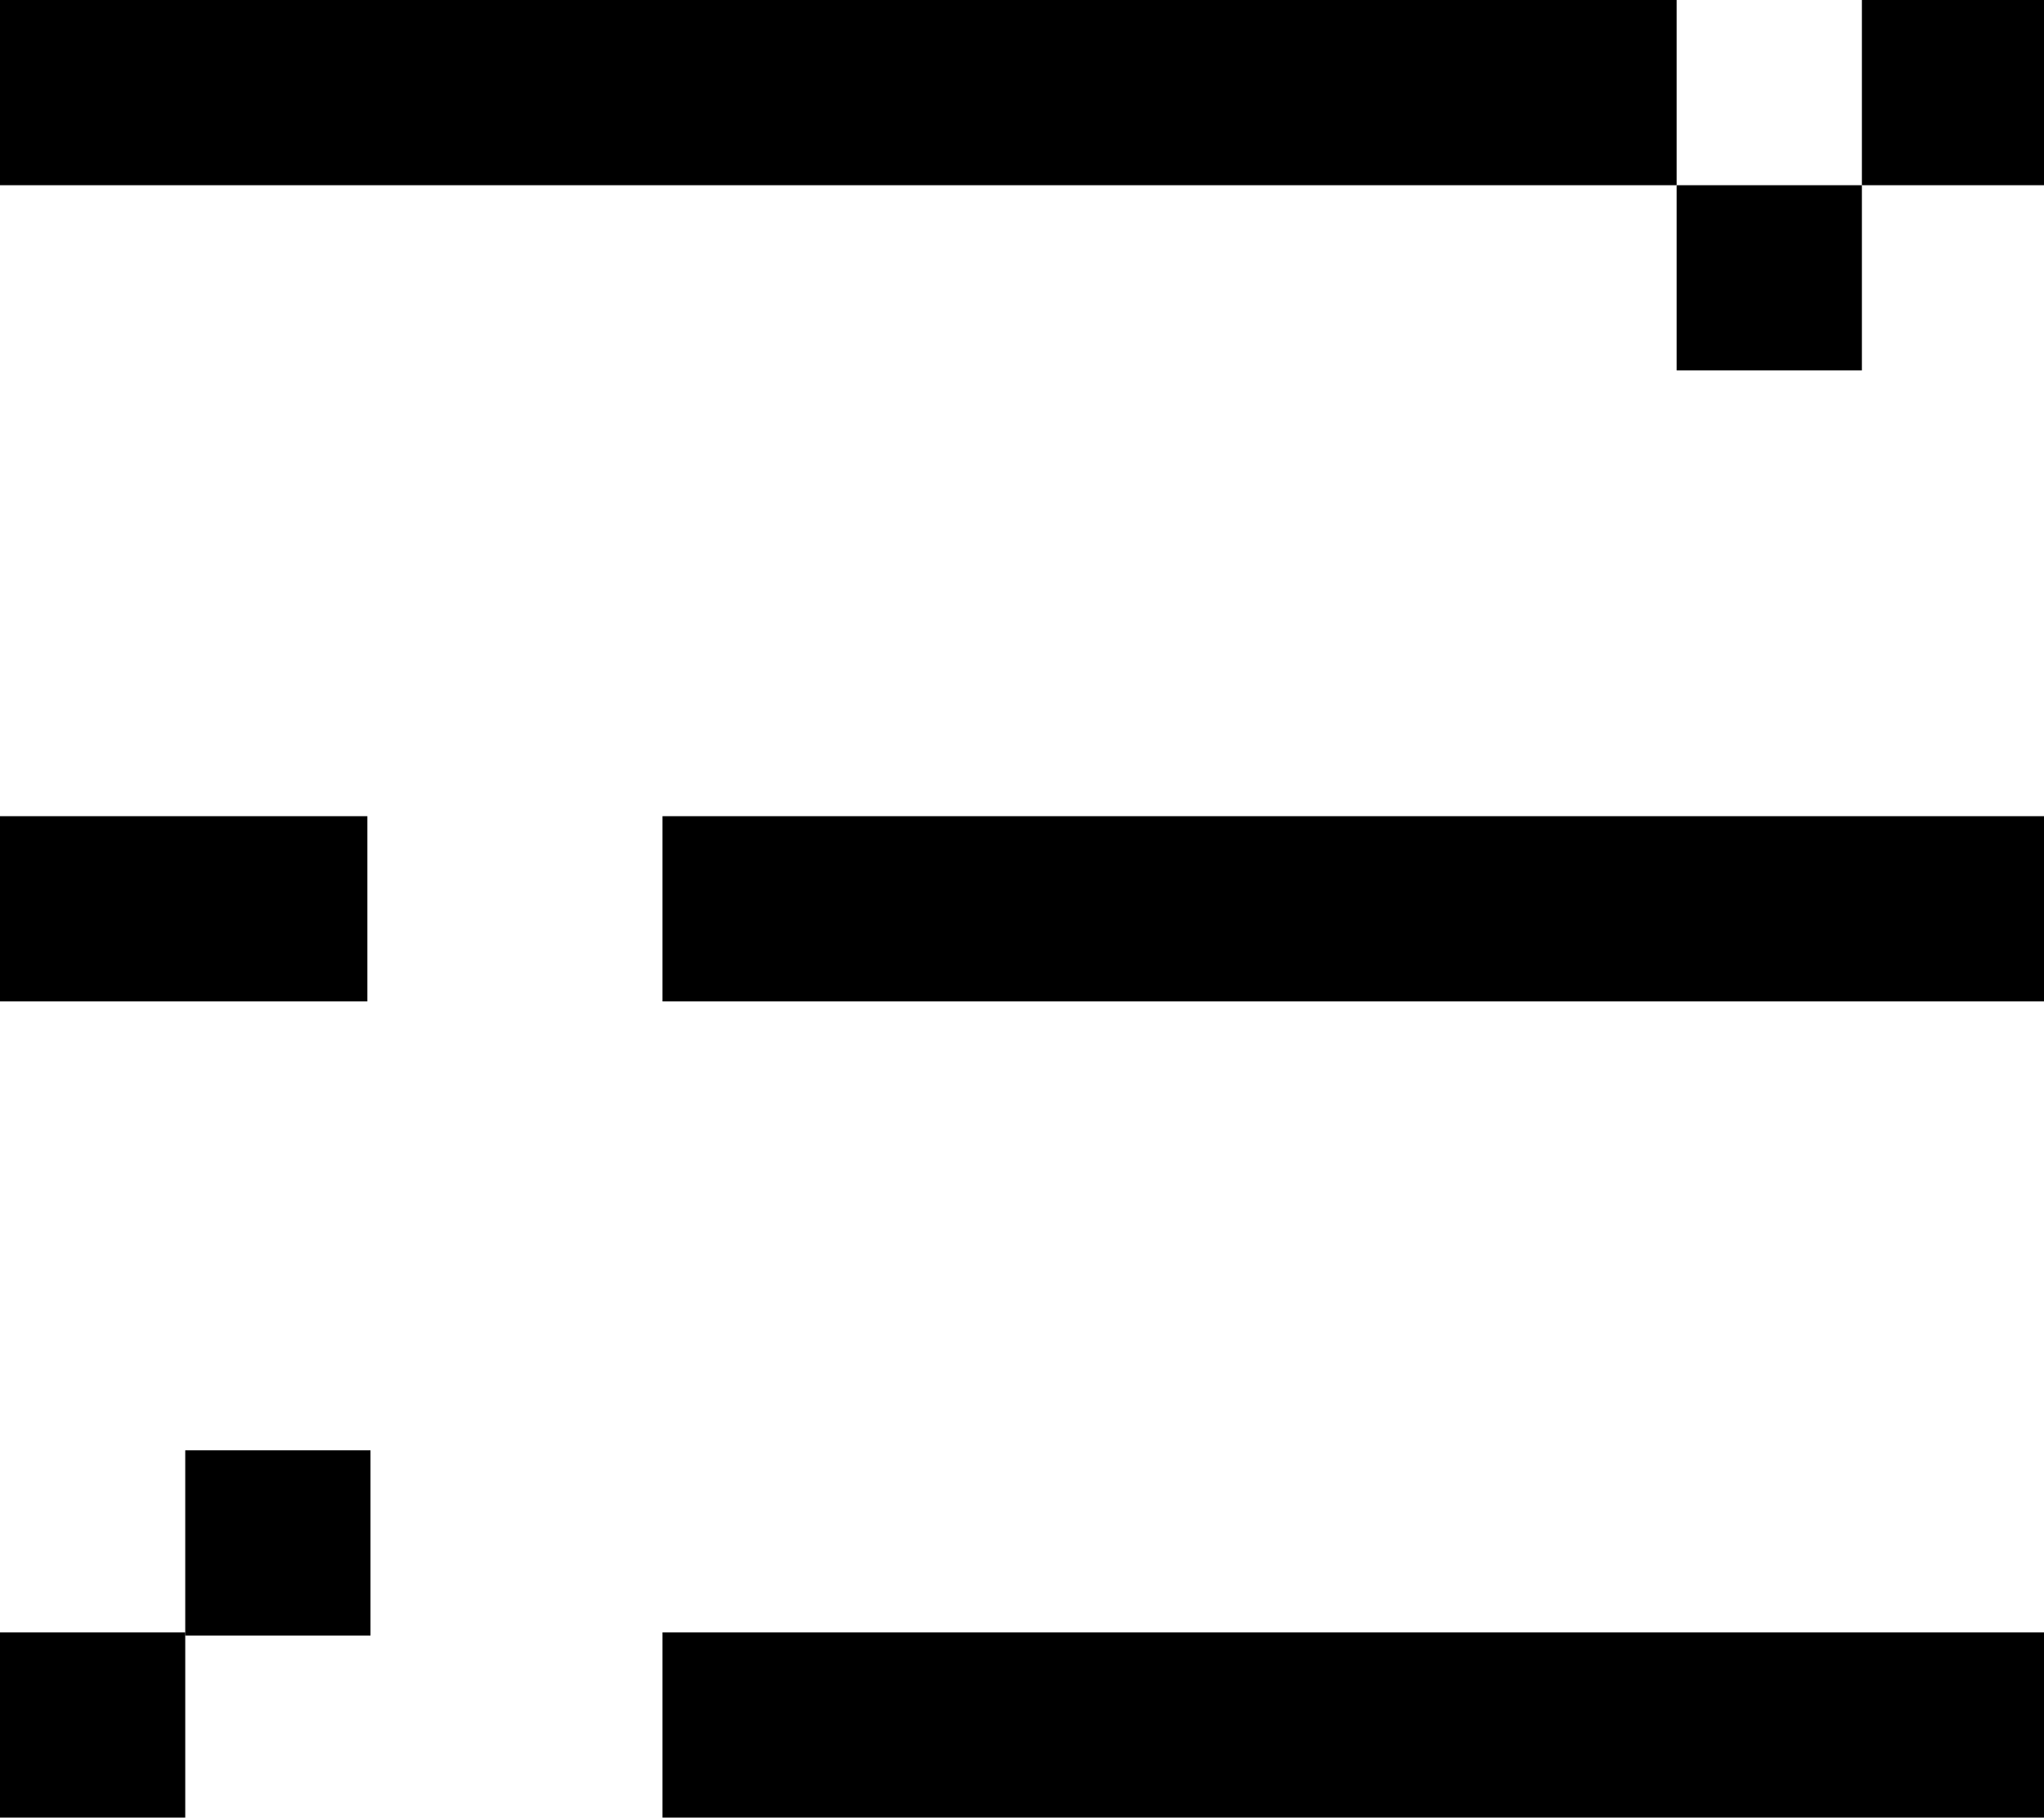
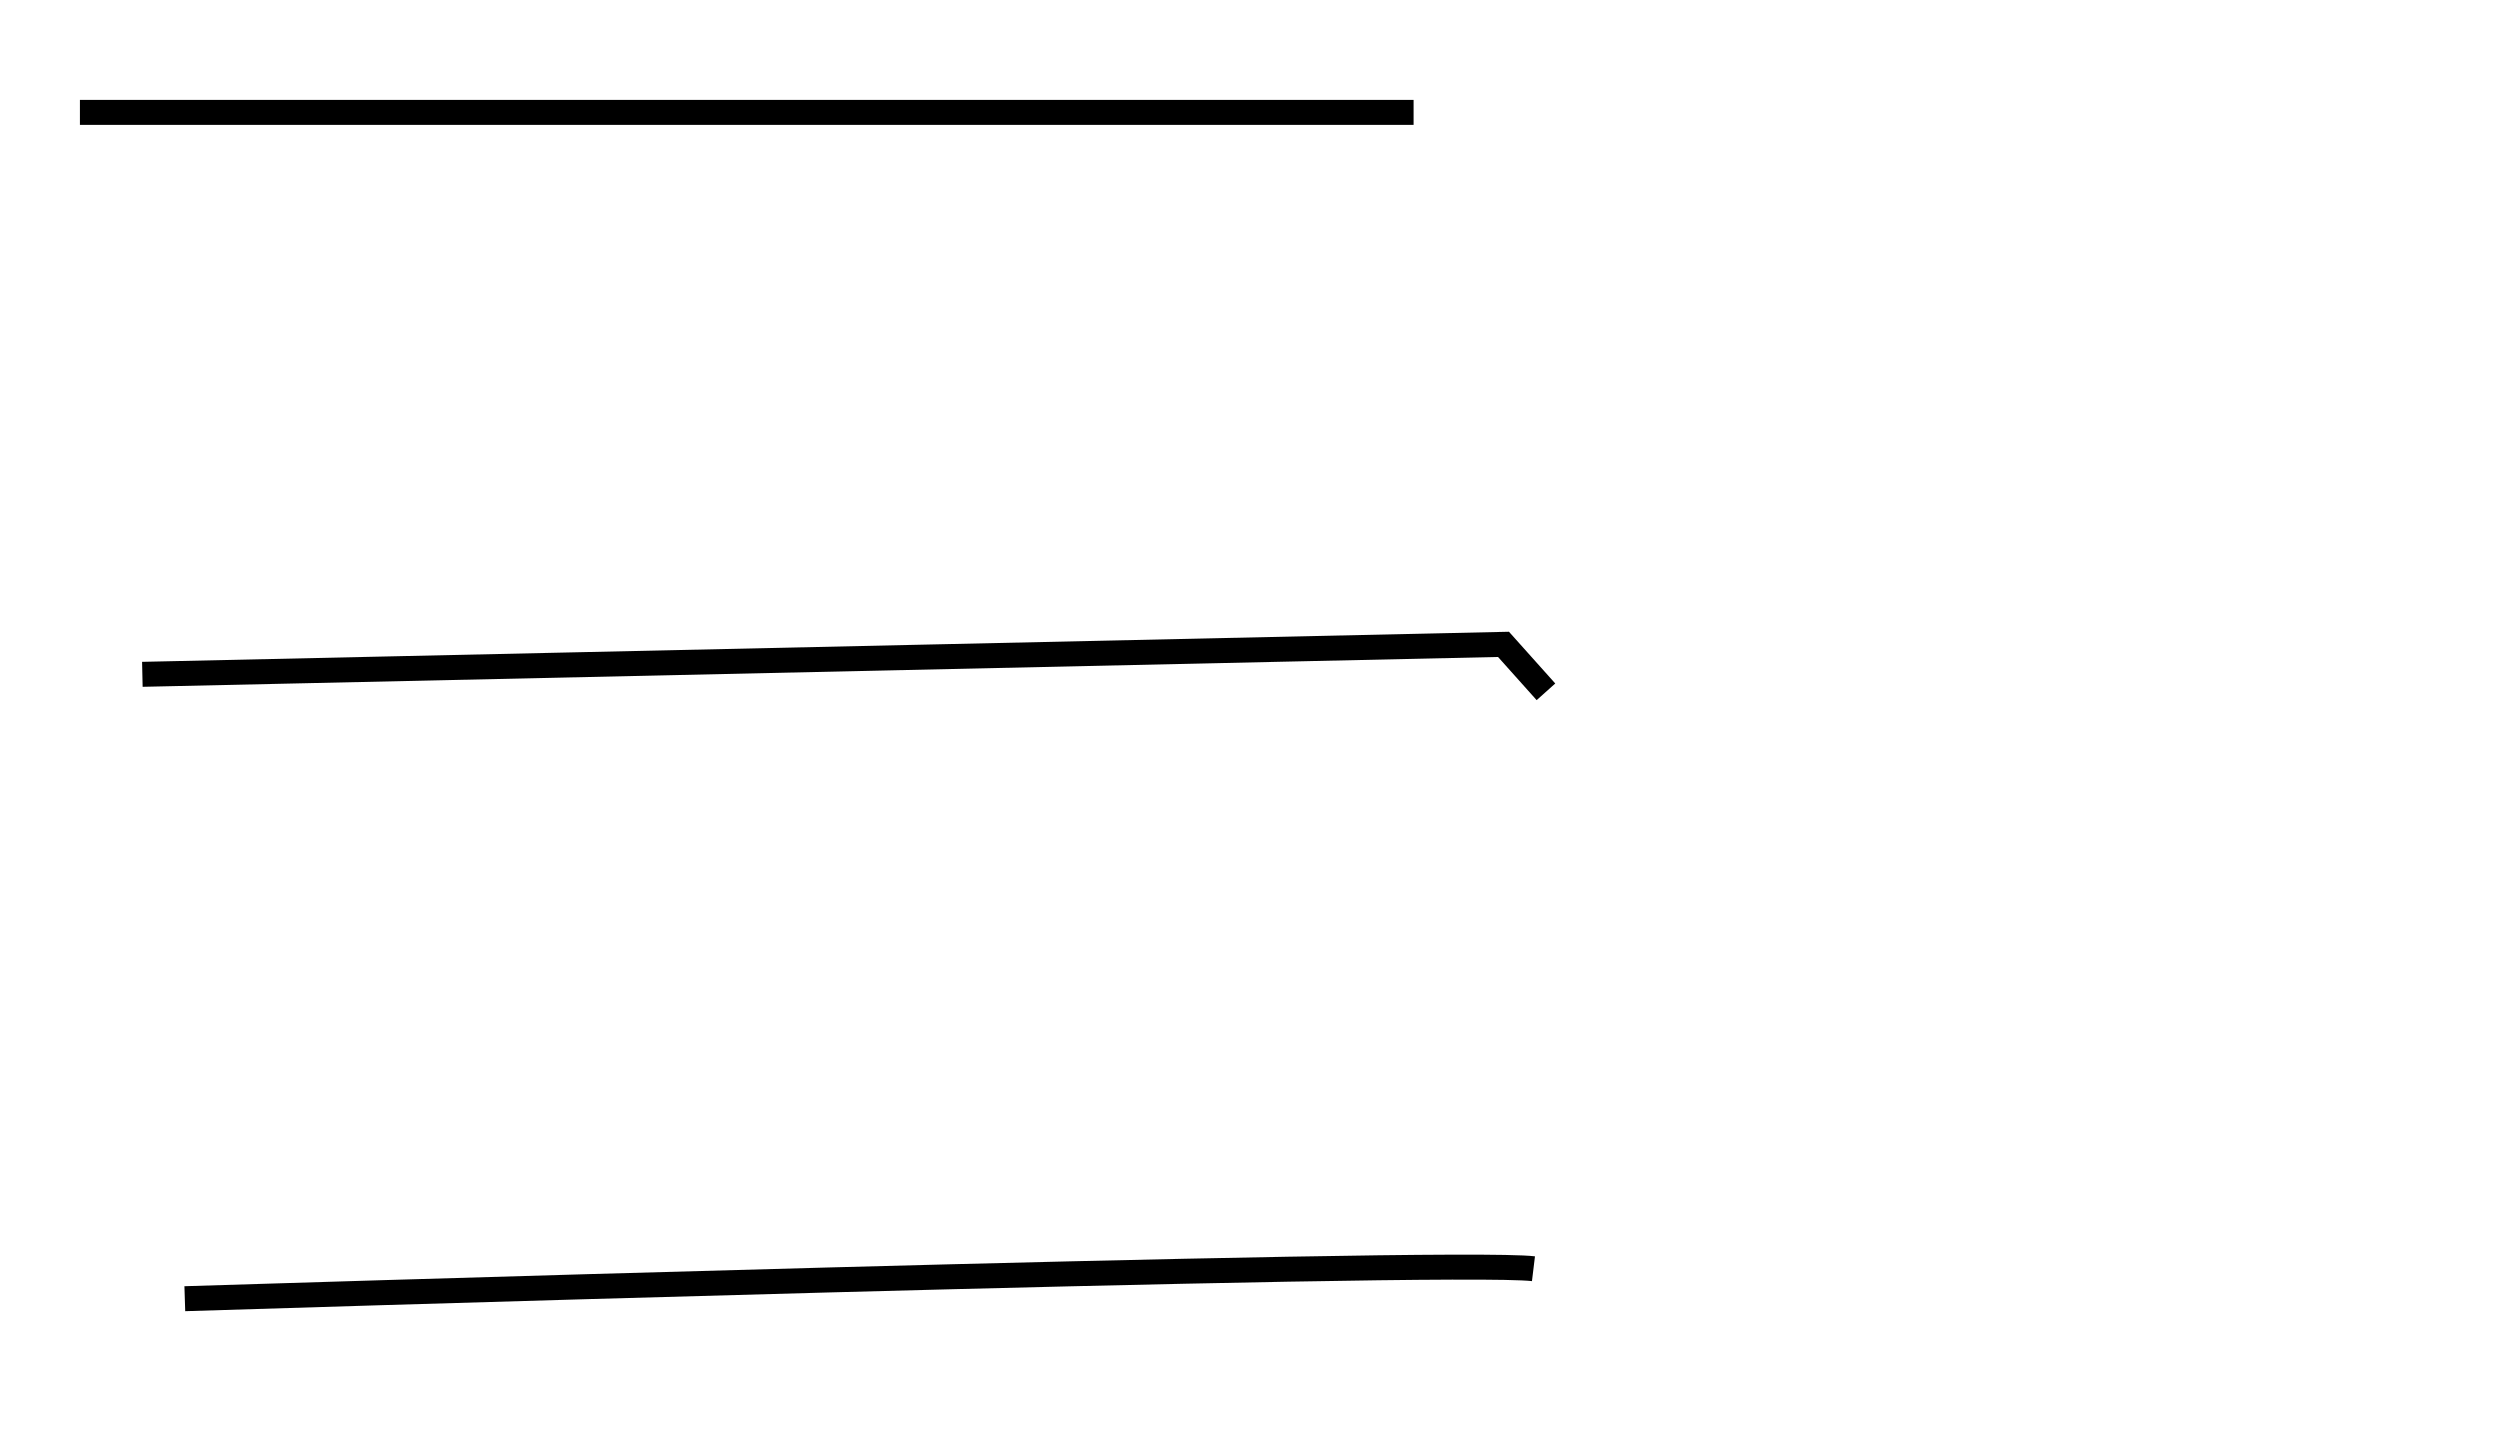
- <svg xmlns="http://www.w3.org/2000/svg" version="1.1" id="Layer_1" x="0px" y="0px" viewBox="0 0 65.1 57.9" style="enable-background:new 0 0 65.1 57.9;" xml:space="preserve">
-   <g>
-     <rect x="59.3" width="5.9" height="5.9" />
-     <rect x="53.4" y="5.9" width="5.9" height="5.9" />
-     <rect width="53.4" height="5.9" />
-     <rect x="21.1" y="52" width="44" height="5.9" />
-     <rect x="5.9" y="46.2" width="5.9" height="5.9" />
-     <rect y="52" width="5.9" height="5.9" />
-     <rect x="21.1" y="26" width="44" height="5.9" />
-     <polygon points="0,26 0,31.9 5.9,31.9 11.7,31.9 11.7,26 5.9,26  " />
-   </g>
+ <svg xmlns="http://www.w3.org/2000/svg" version="1.1" id="Layer_1" x="0px" y="0px" viewBox="0 0 100.1 57.9" style="enable-background:new 0 0 100.1 57.9;" xml:space="preserve">
+   <style type="text/css">
+ 	.st0{fill:none;stroke:#000000;stroke-miterlimit:10;}
+ </style>
+   <line class="st0" x1="3.2" y1="4.5" x2="56.6" y2="4.5" />
+   <polyline class="st0" points="5.7,27 60.2,25.8 61.9,27.7 " />
+   <path class="st0" d="M61.4,50.8c-3.3-0.4-54,1.2-54,1.2" />
</svg>
